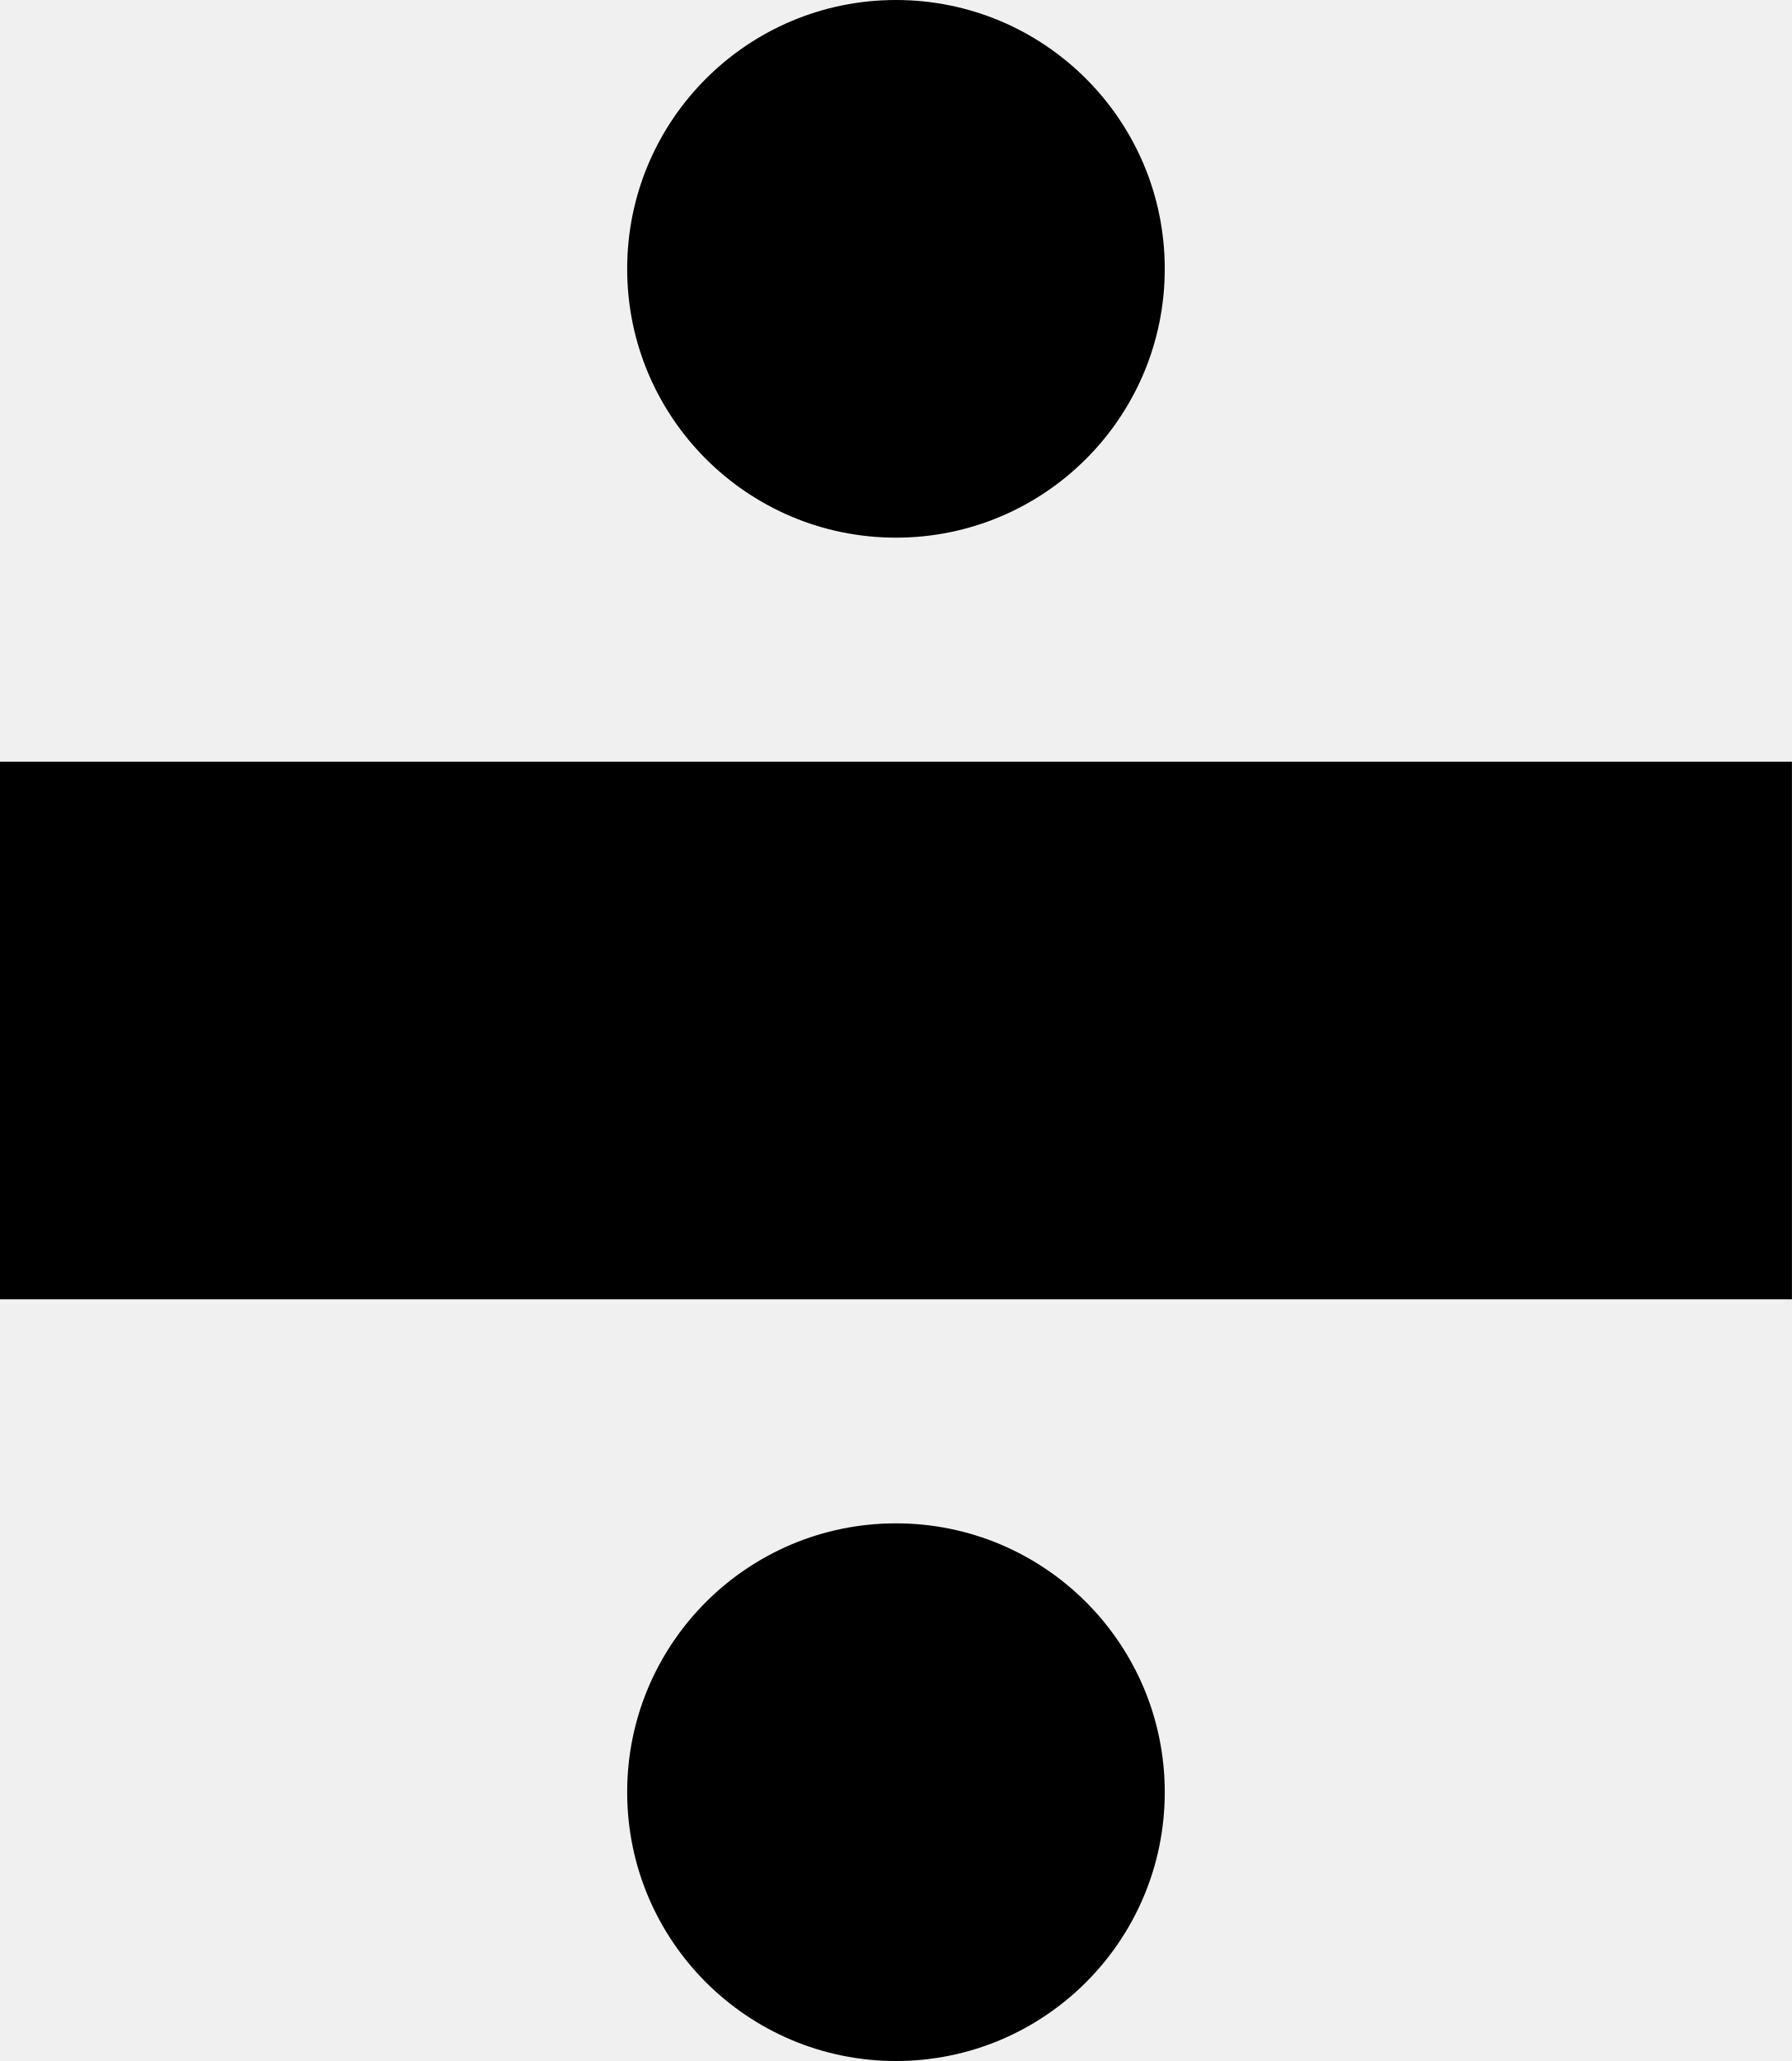
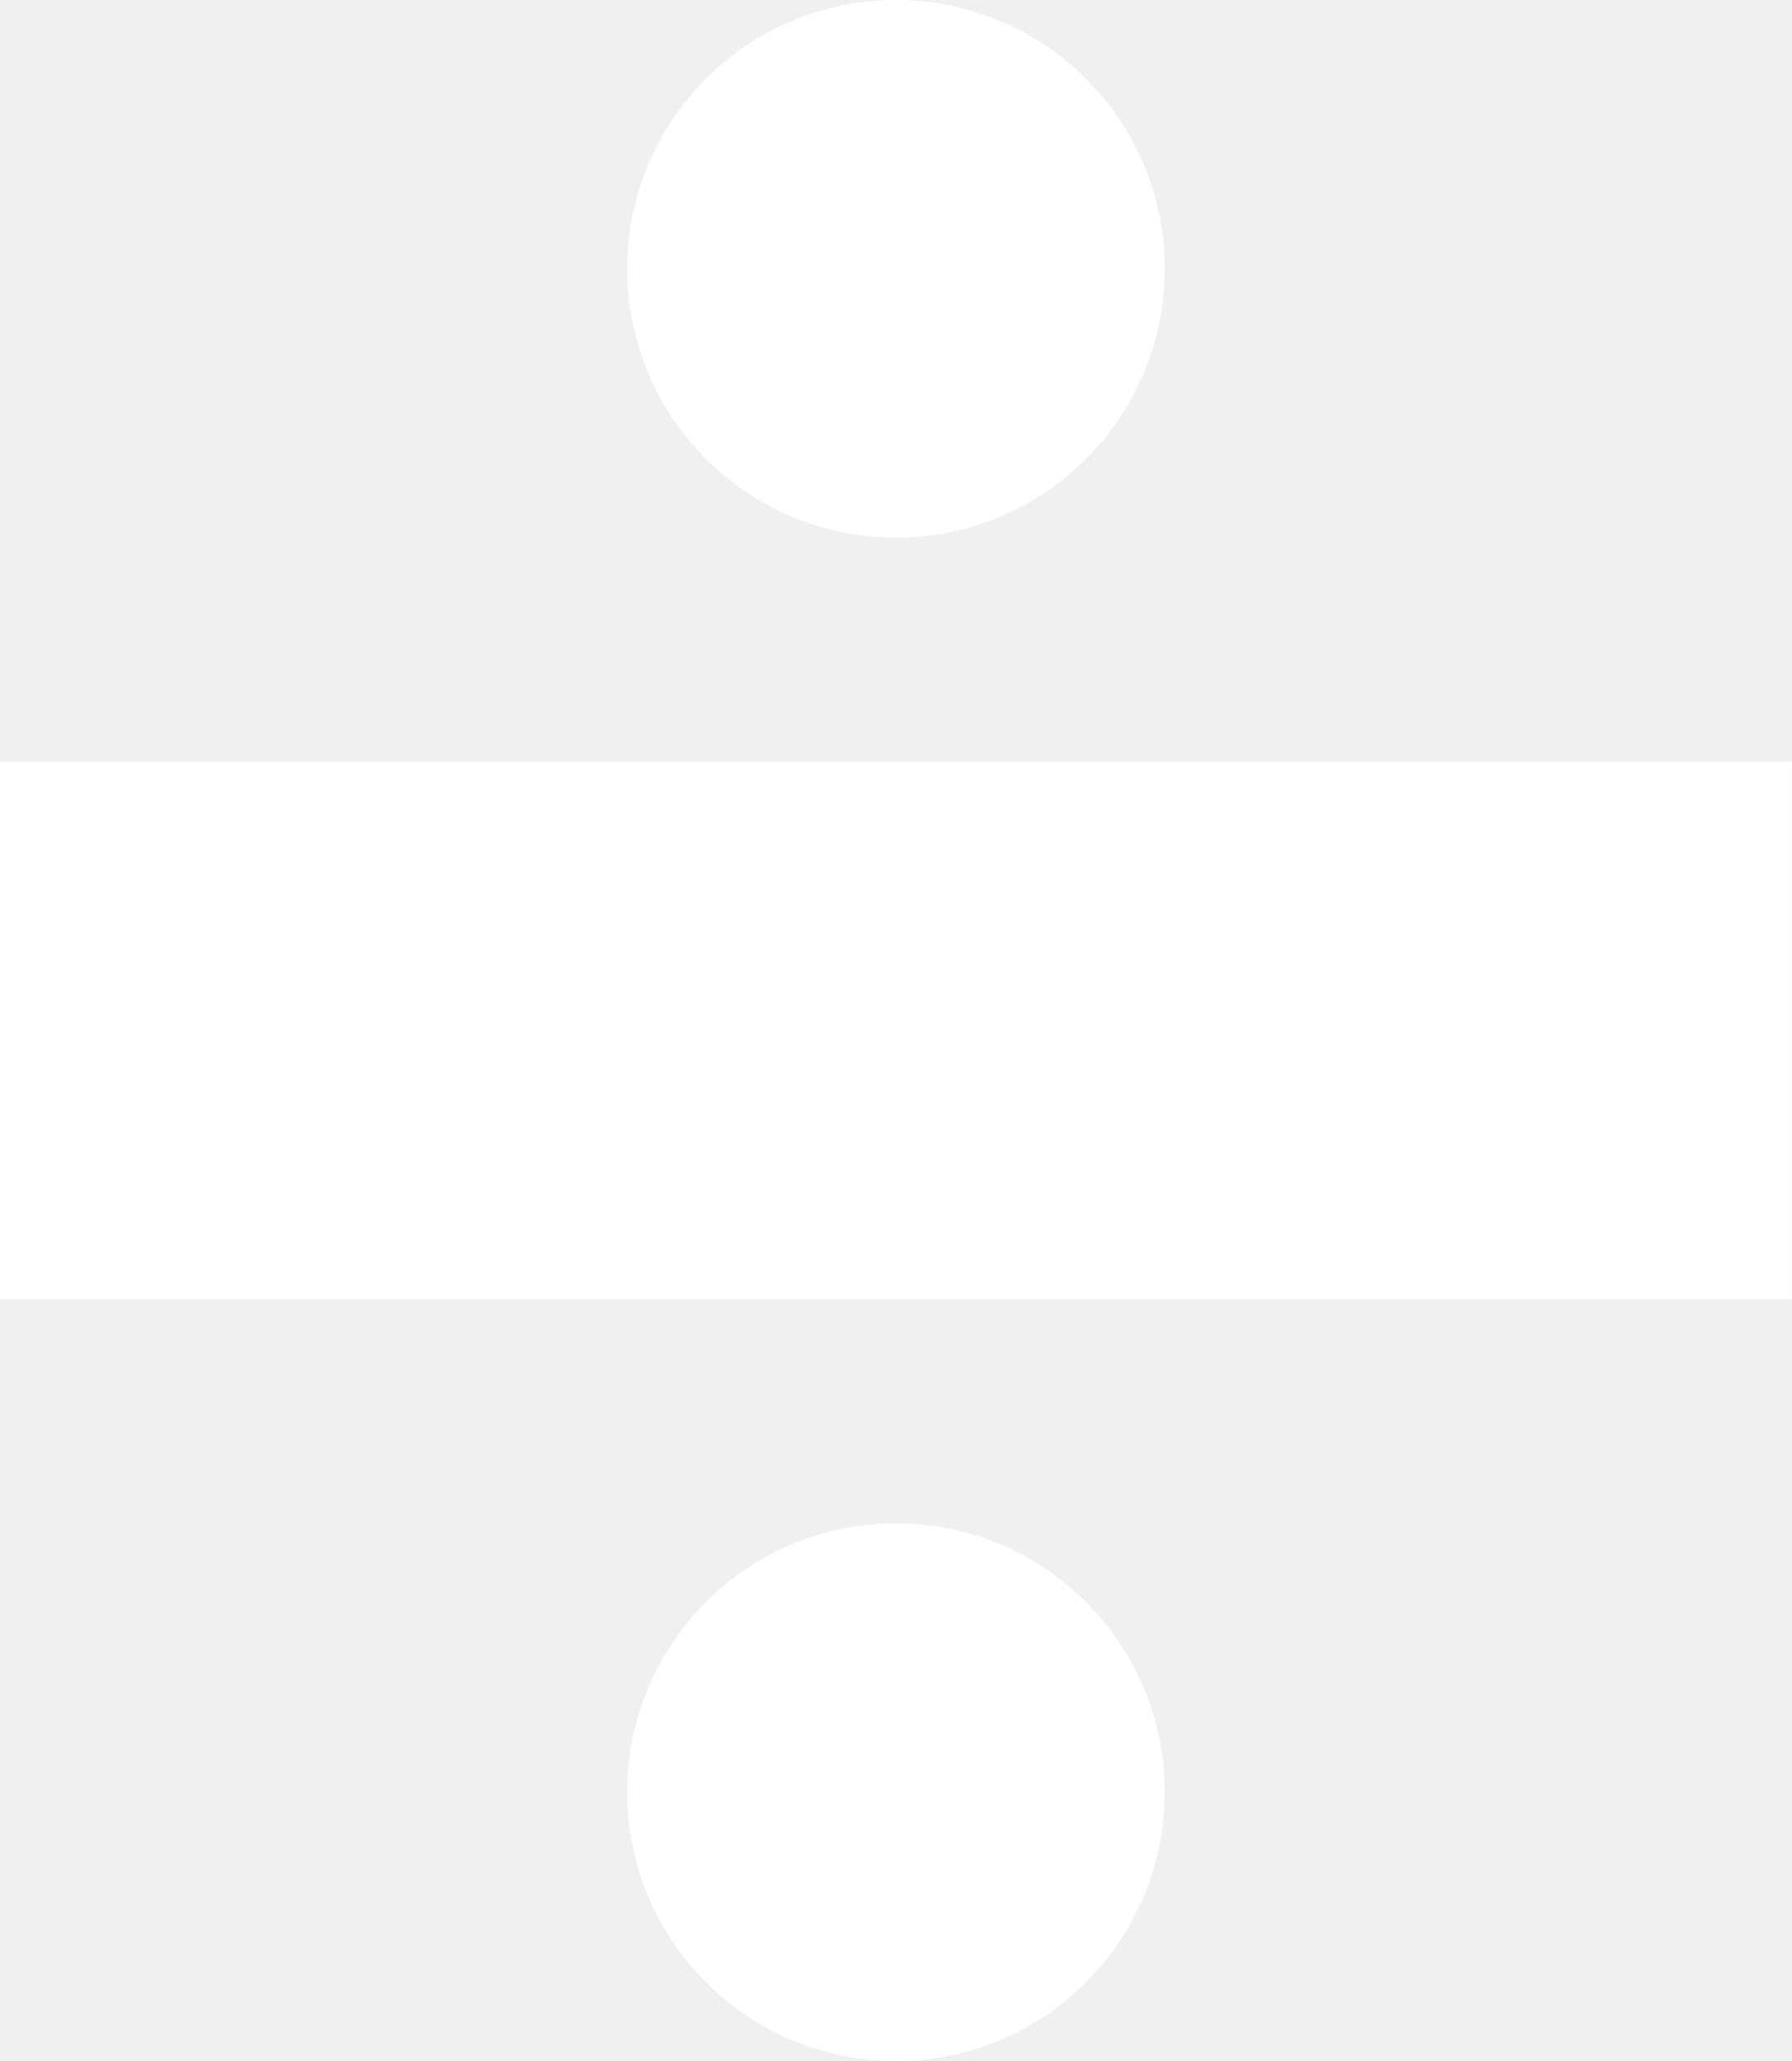
<svg xmlns="http://www.w3.org/2000/svg" width="40" height="46" viewBox="0 0 40 46" fill="none">
-   <rect y="17" width="40" height="12" fill="black" />
-   <circle cx="20" cy="6" r="6" fill="black" />
-   <circle cx="20" cy="40" r="6" fill="black" />
+   <rect y="17" width="40" height="12" fill="white" />
+   <circle cx="20" cy="6" r="6" fill="white" />
+   <circle cx="20" cy="40" r="6" fill="white" />
</svg>
